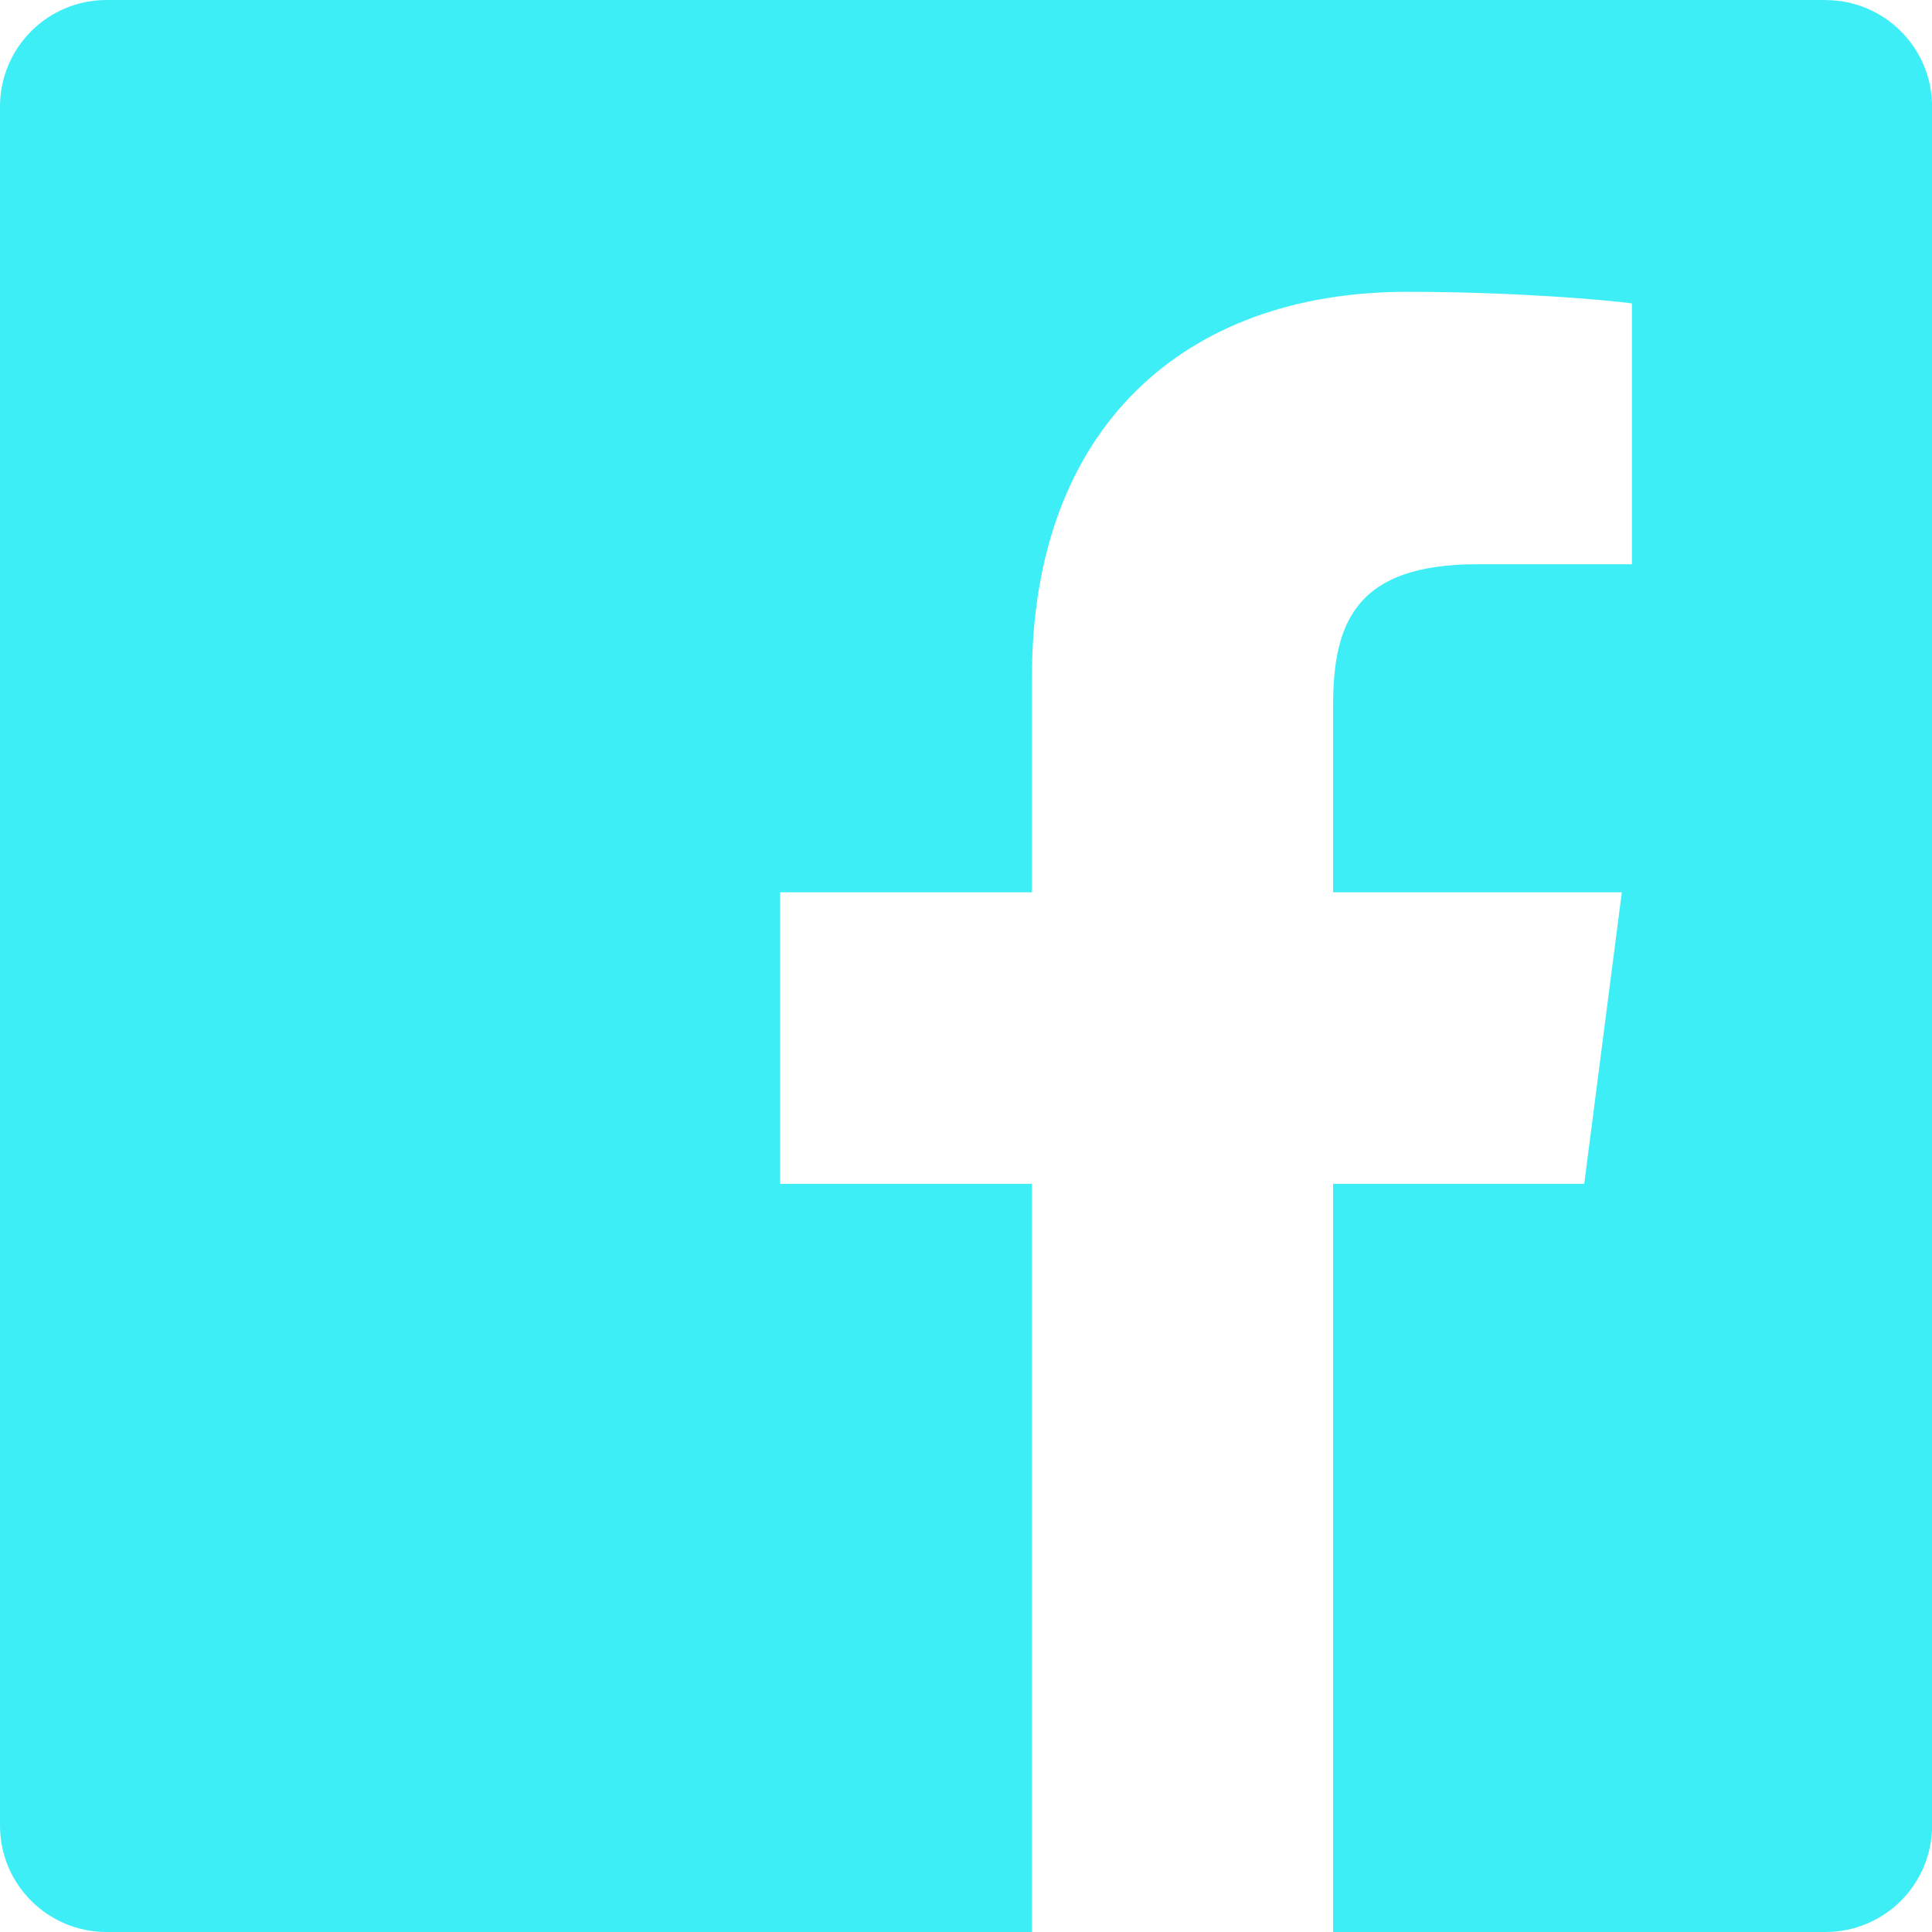
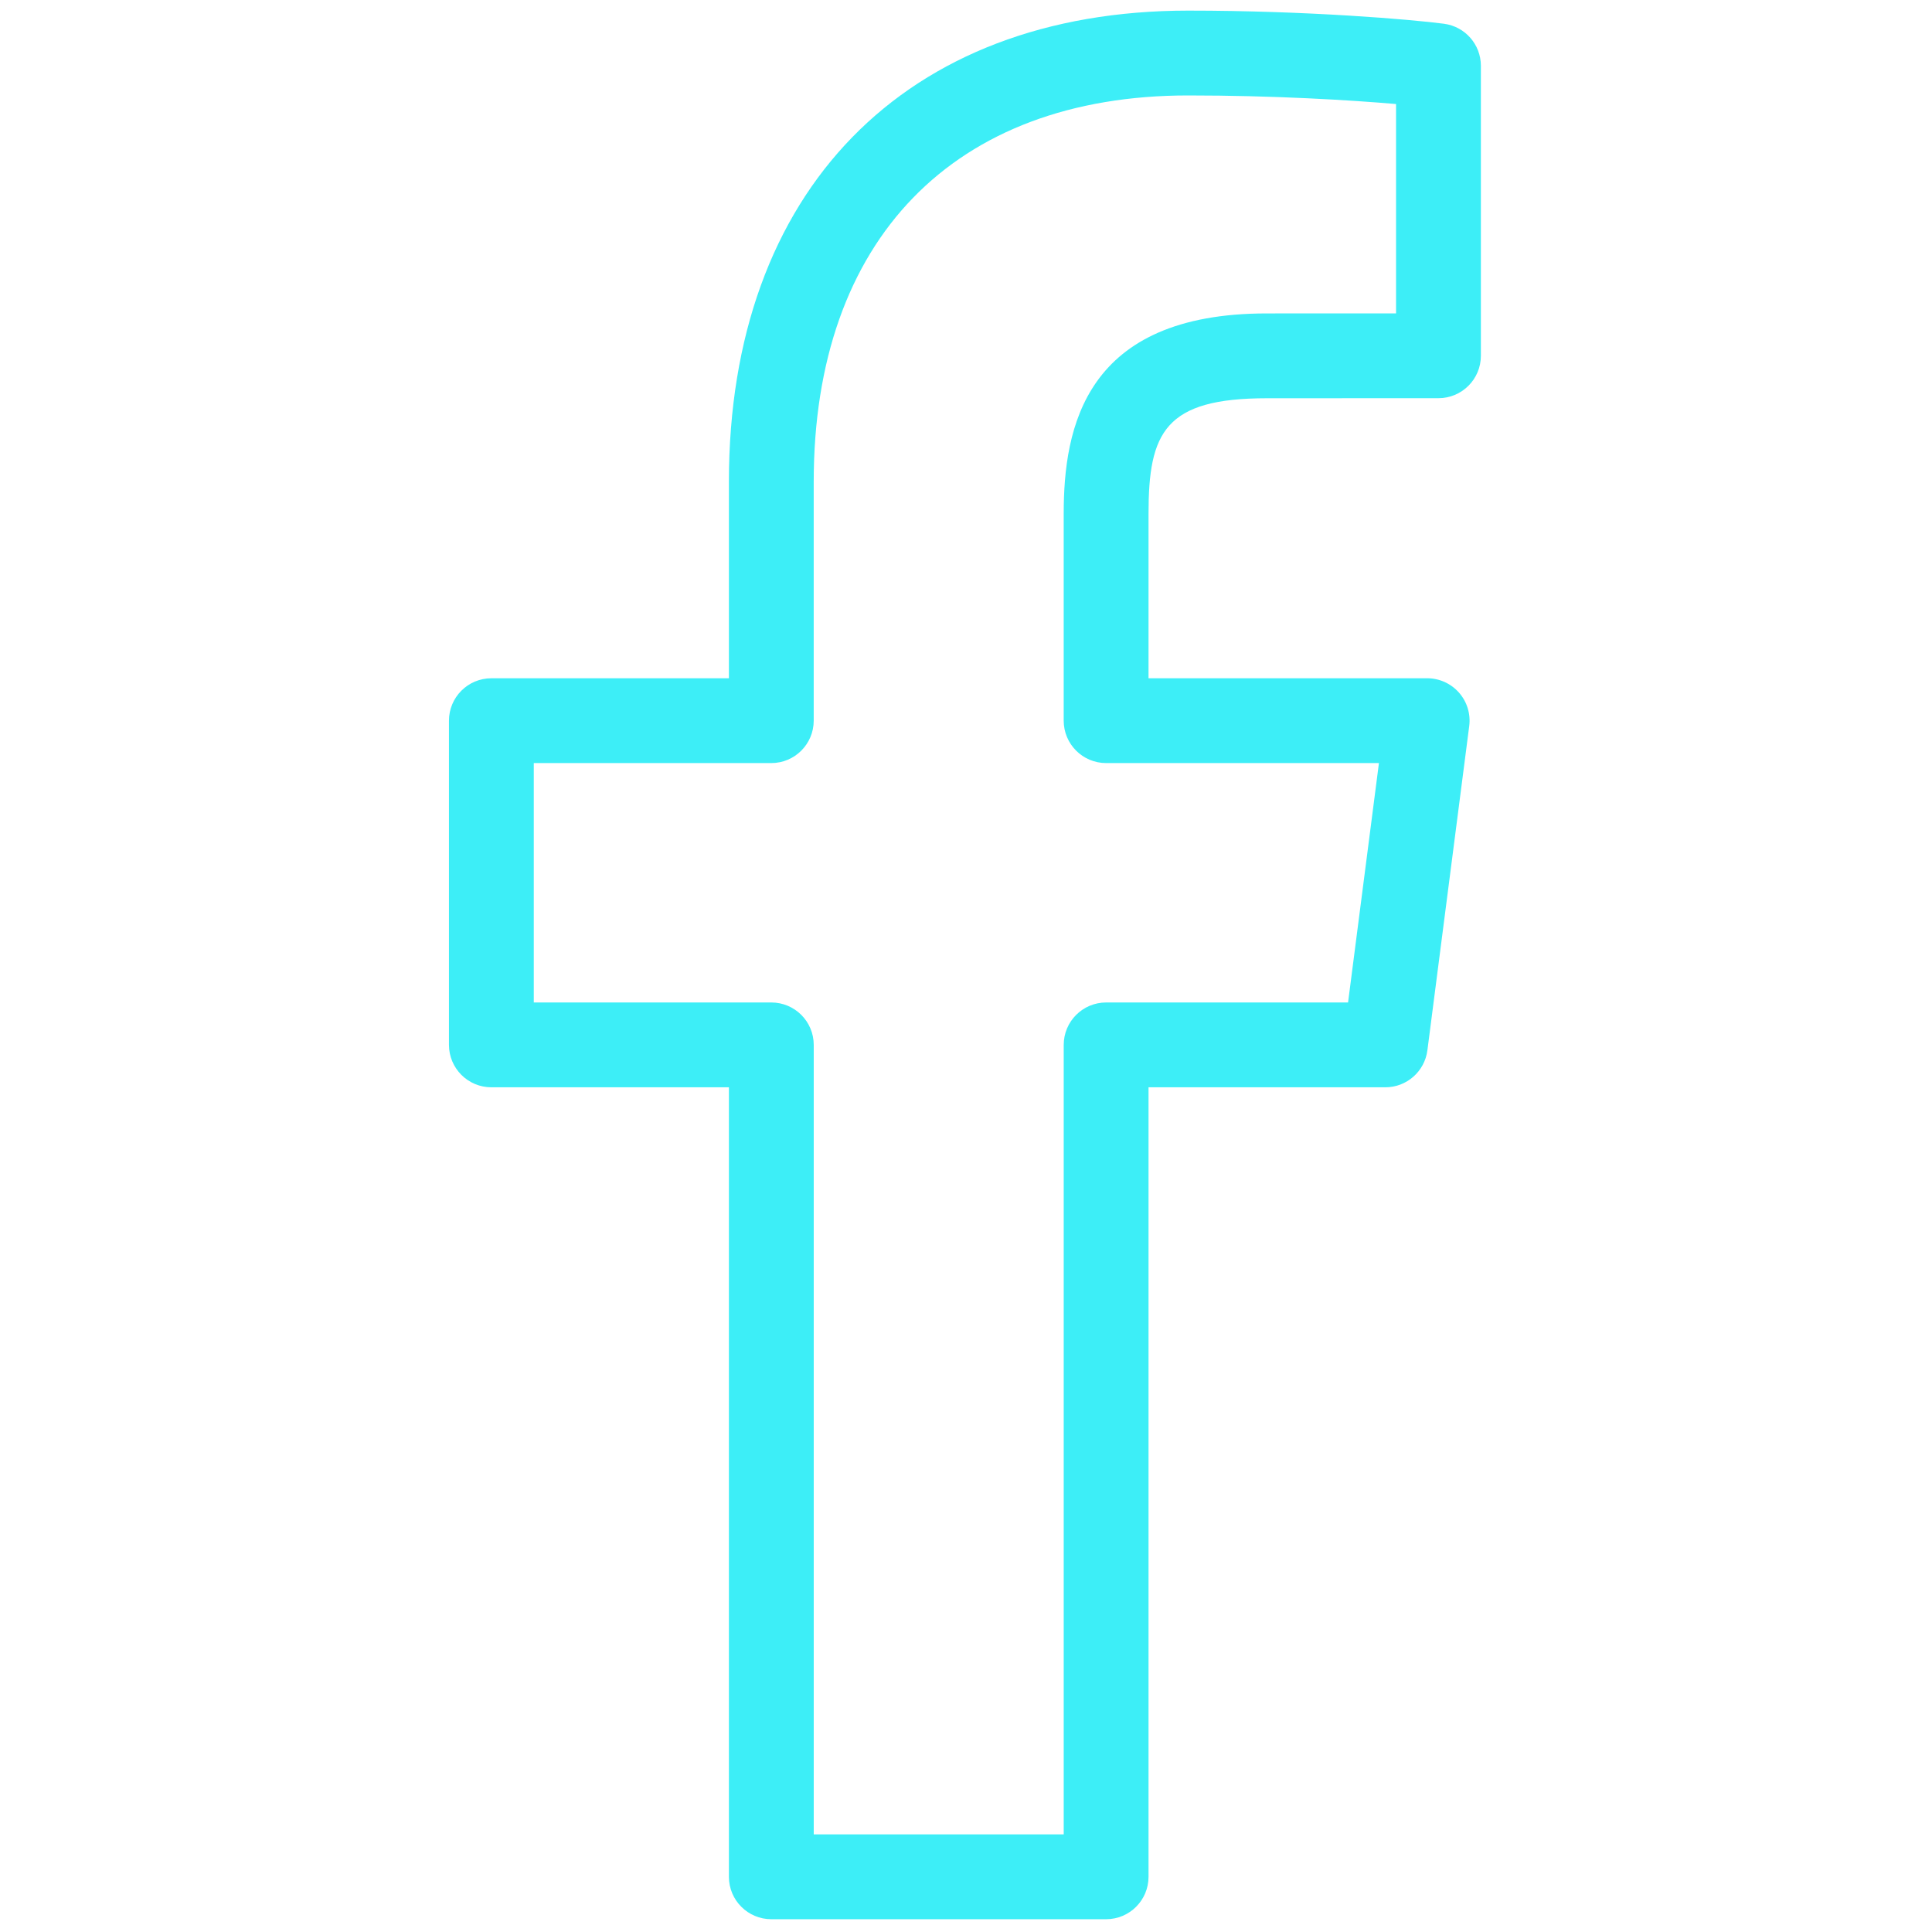
- <svg xmlns="http://www.w3.org/2000/svg" width="24" height="24" viewBox="0 0 24 24" fill="#03e8f4c4">
-   <path d="M22.675 0h-21.35c-.733 0-1.325.592-1.325 1.325v21.351c0 .733.592 1.324 1.325 1.324h11.494v-9.294h-3.128v-3.622h3.128v-2.672c0-3.097 1.892-4.787 4.658-4.787 1.325 0 2.463.099 2.795.144v3.24h-1.918c-1.504 0-1.794.714-1.794 1.761v2.314h3.587l-.467 3.622h-3.12v9.294h6.116c.733 0 1.325-.591 1.325-1.324v-21.35c0-.733-.592-1.325-1.325-1.325z" />
+ <svg xmlns="http://www.w3.org/2000/svg" version="1.1" width="256" height="256" viewBox="0 0 256 256" xml:space="preserve">
+   <defs>
+ </defs>
+   <g style="stroke: none; stroke-width: 0; stroke-dasharray: none; stroke-linecap: butt; stroke-linejoin: miter; stroke-miterlimit: 10; fill: none; fill-rule: nonzero; opacity: 1;" transform="translate(1.406593 1.406593) scale(2.81 2.81)">
+     <path d="M 51.658 90 H 35.871 c -1.104 0 -2 -0.896 -2 -2 V 50.771 H 22.67 c -1.104 0 -2 -0.896 -2 -2 V 33.483 c 0 -1.104 0.896 -2 2 -2 h 11.201 v -9.274 C 33.871 8.51 42.171 0 55.533 0 c 5.596 0 10.542 0.418 12.061 0.62 c 0.994 0.132 1.736 0.98 1.736 1.982 v 13.674 c 0 1.104 -0.895 2 -1.999 2 l -8.096 0.003 c -4.803 0 -5.577 1.604 -5.577 5.443 v 7.76 h 13.139 c 0.575 0 1.122 0.248 1.502 0.679 c 0.38 0.432 0.555 1.006 0.481 1.577 l -1.972 15.289 c -0.129 0.997 -0.978 1.744 -1.983 1.744 H 53.658 V 88 C 53.658 89.104 52.763 90 51.658 90 z M 37.871 86 h 11.788 V 48.771 c 0 -1.104 0.896 -2 2 -2 h 11.408 l 1.456 -11.289 H 51.658 c -1.104 0 -2 -0.896 -2 -2 v -9.76 c 0 -4.054 0.993 -9.443 9.576 -9.443 l 6.096 -0.002 V 4.405 C 63.14 4.216 59.525 4 55.533 4 c -11.06 0 -17.663 6.807 -17.663 18.208 v 11.274 c 0 1.104 -0.896 2 -2 2 H 24.67 v 11.289 h 11.201 c 1.104 0 2 0.896 2 2 V 86 z" style="stroke: none; stroke-width: 1; stroke-dasharray: none; stroke-linecap: butt; stroke-linejoin: miter; stroke-miterlimit: 10; fill: #03e8f4c4; fill-rule: nonzero; opacity: 1;" transform=" matrix(1 0 0 1 0 0) " stroke-linecap="round" />
+   </g>
</svg>
